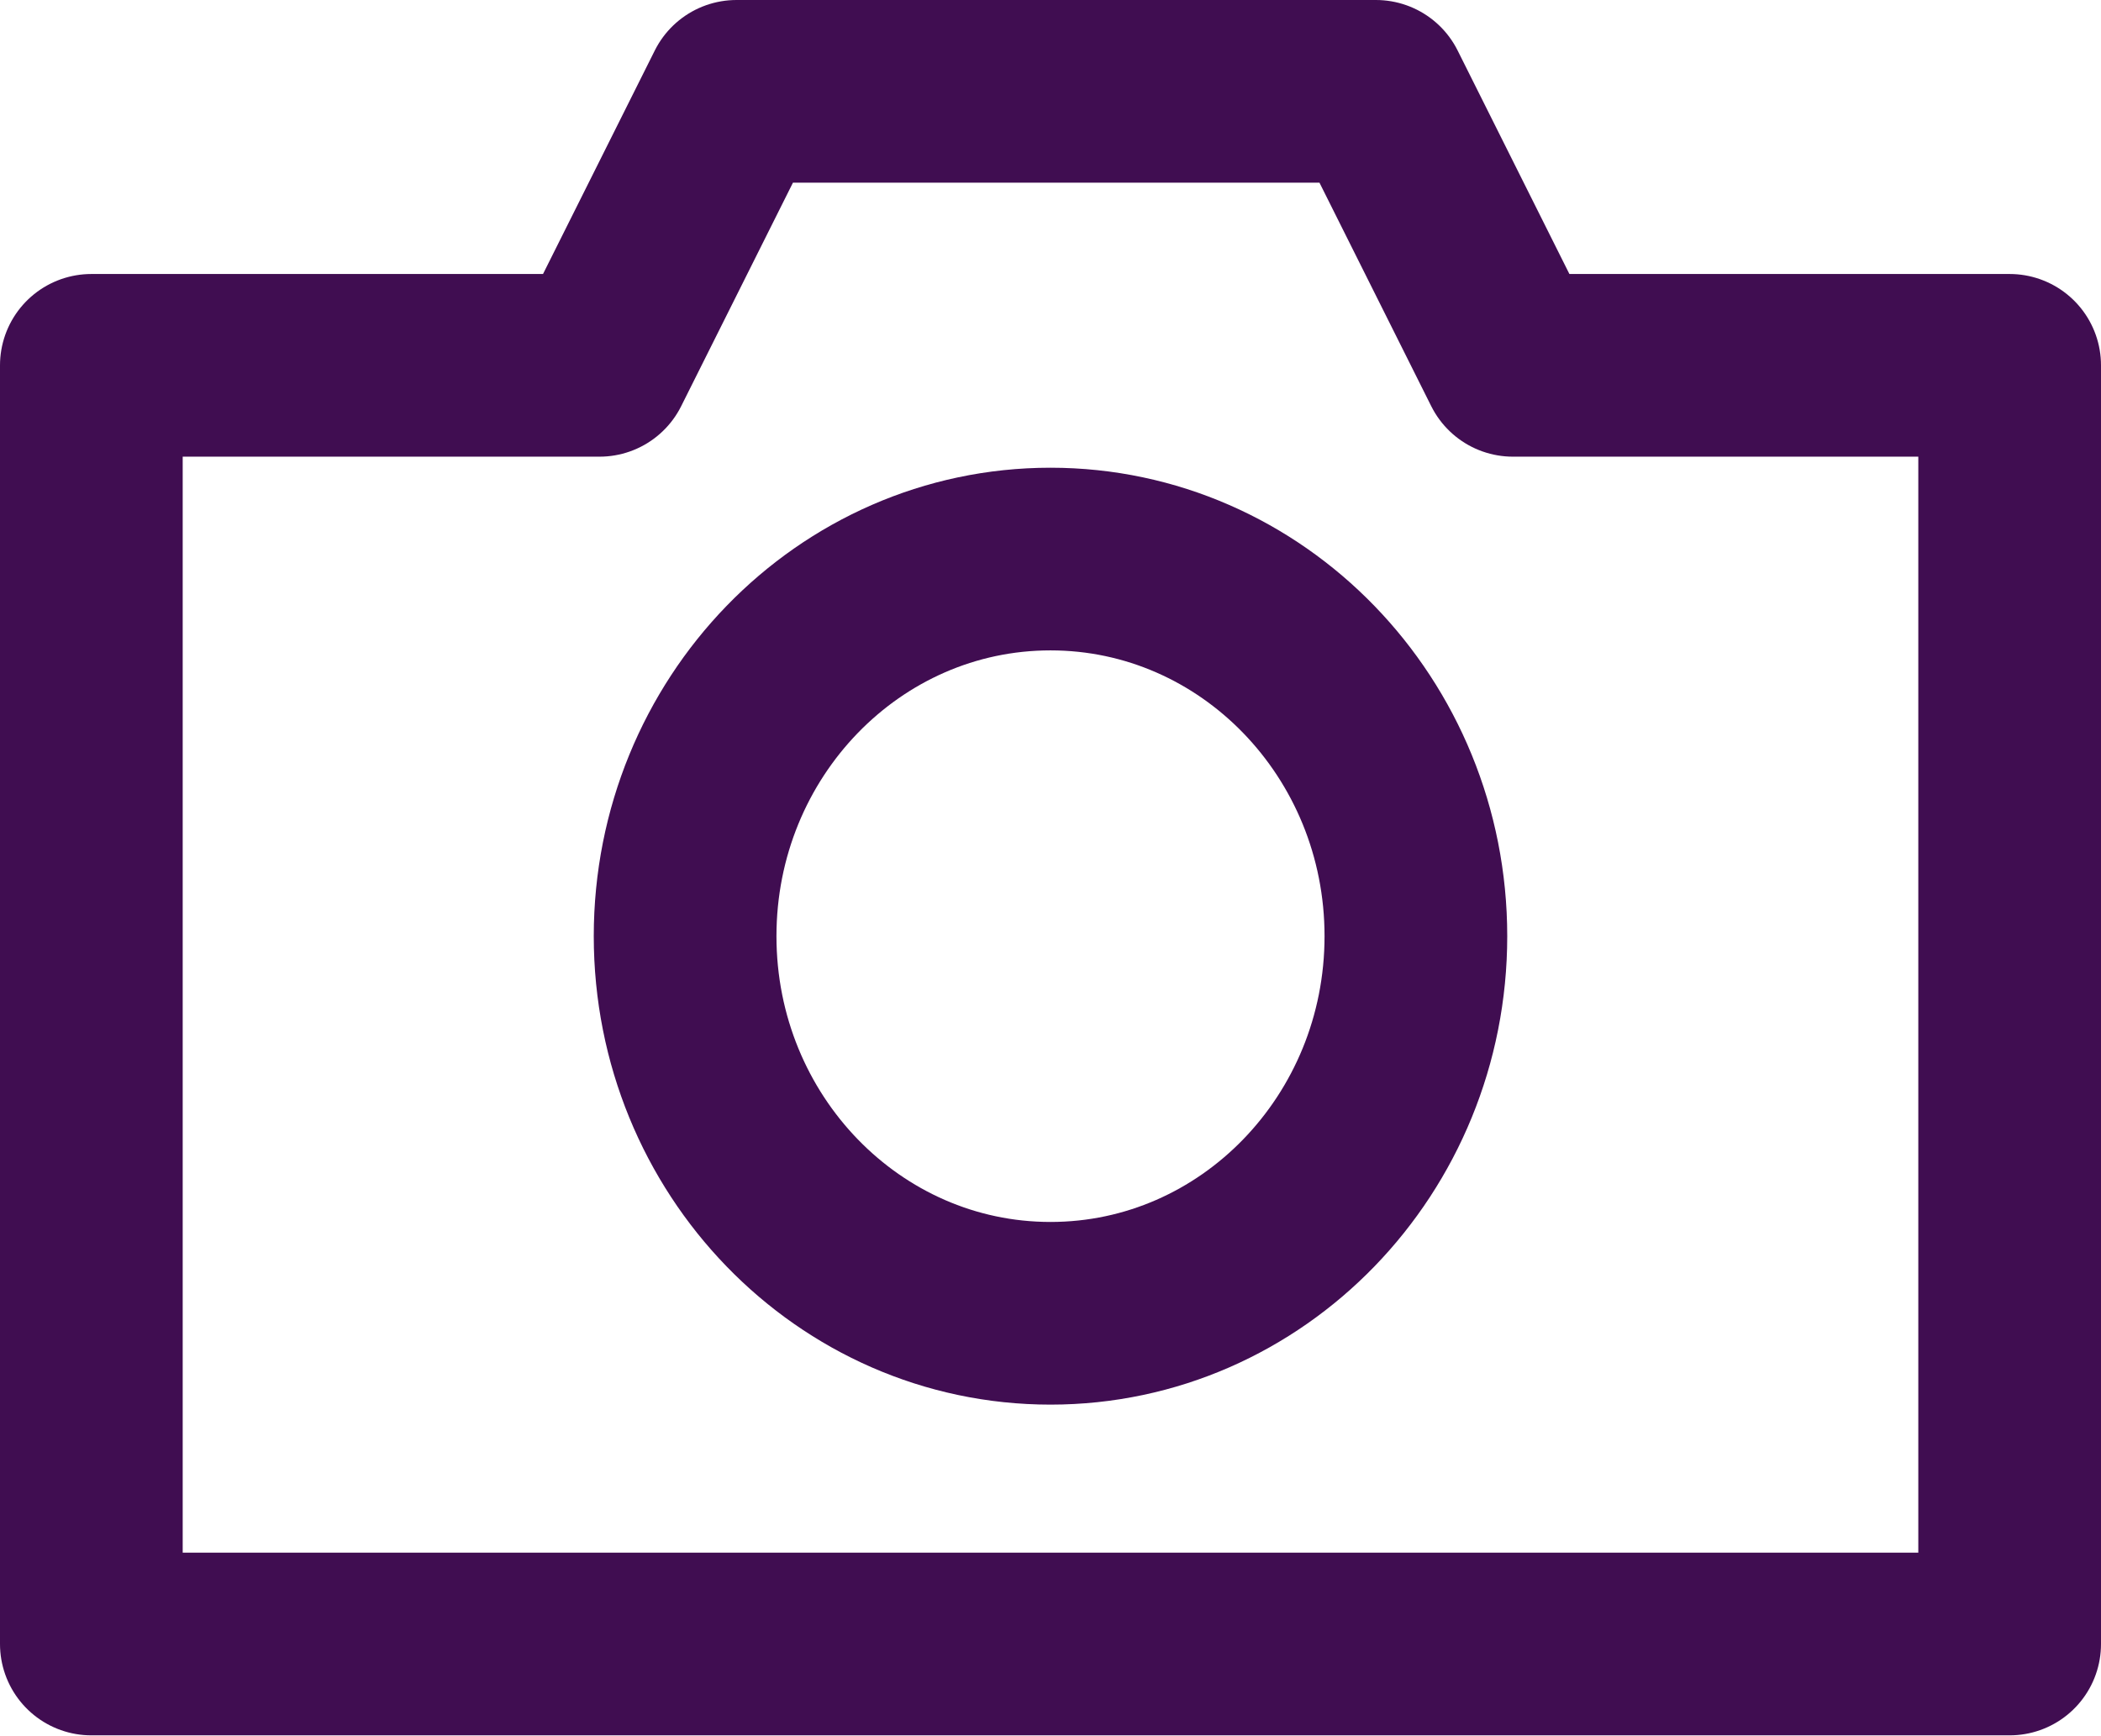
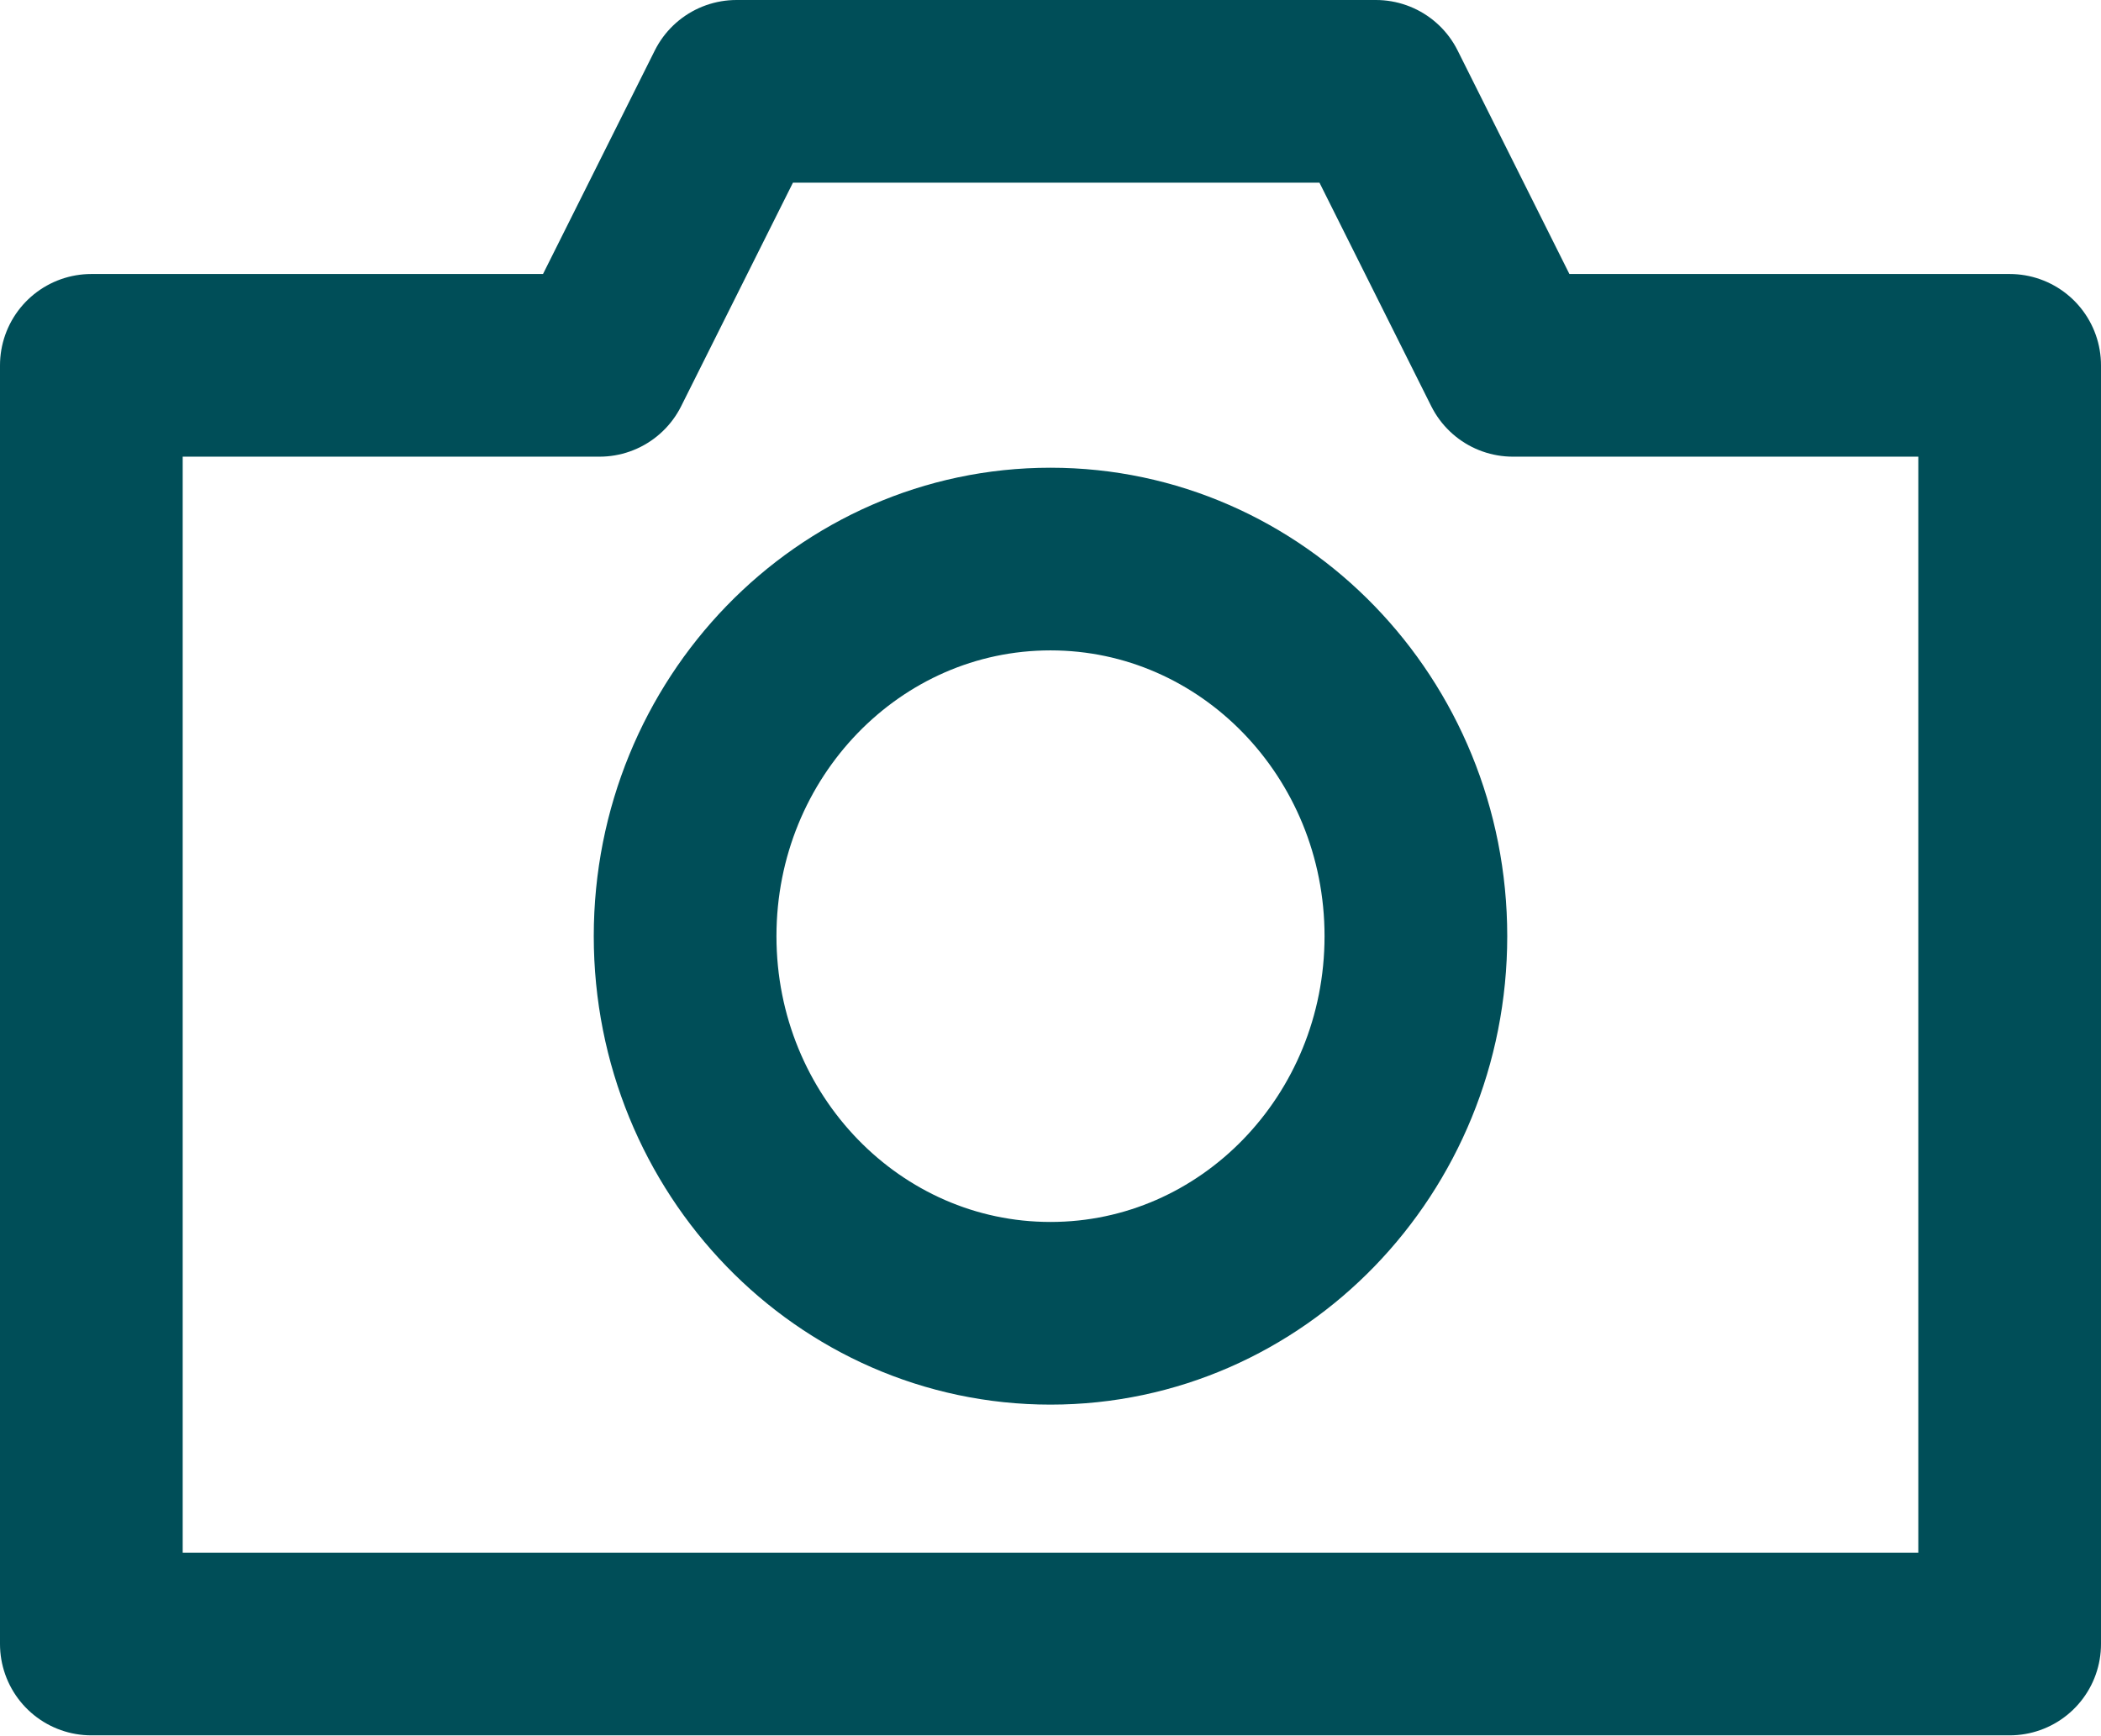
<svg xmlns="http://www.w3.org/2000/svg" id="icons" width="46px" height="38px" enable-background="new 0 0 46 38" version="1.1" viewBox="0 0 46 38" xml:space="preserve">
-   <g id="Icon_13_" fill="none" stroke="#400d51" stroke-linecap="round" stroke-linejoin="round" stroke-miterlimit="10" stroke-width="4">
+   <g id="Icon_13_" fill="none" stroke="#004e58" stroke-linecap="round" stroke-linejoin="round" stroke-miterlimit="10" stroke-width="4">
    <ellipse cx="23" cy="20.5" rx="8" ry="8.258" />
    <polyline points="13 8 13.125 8 2 8 2 36 44 36 44 8 34 8 33.125 8 30.125 2 16.125 2 13.125 8" />
  </g>
</svg>
